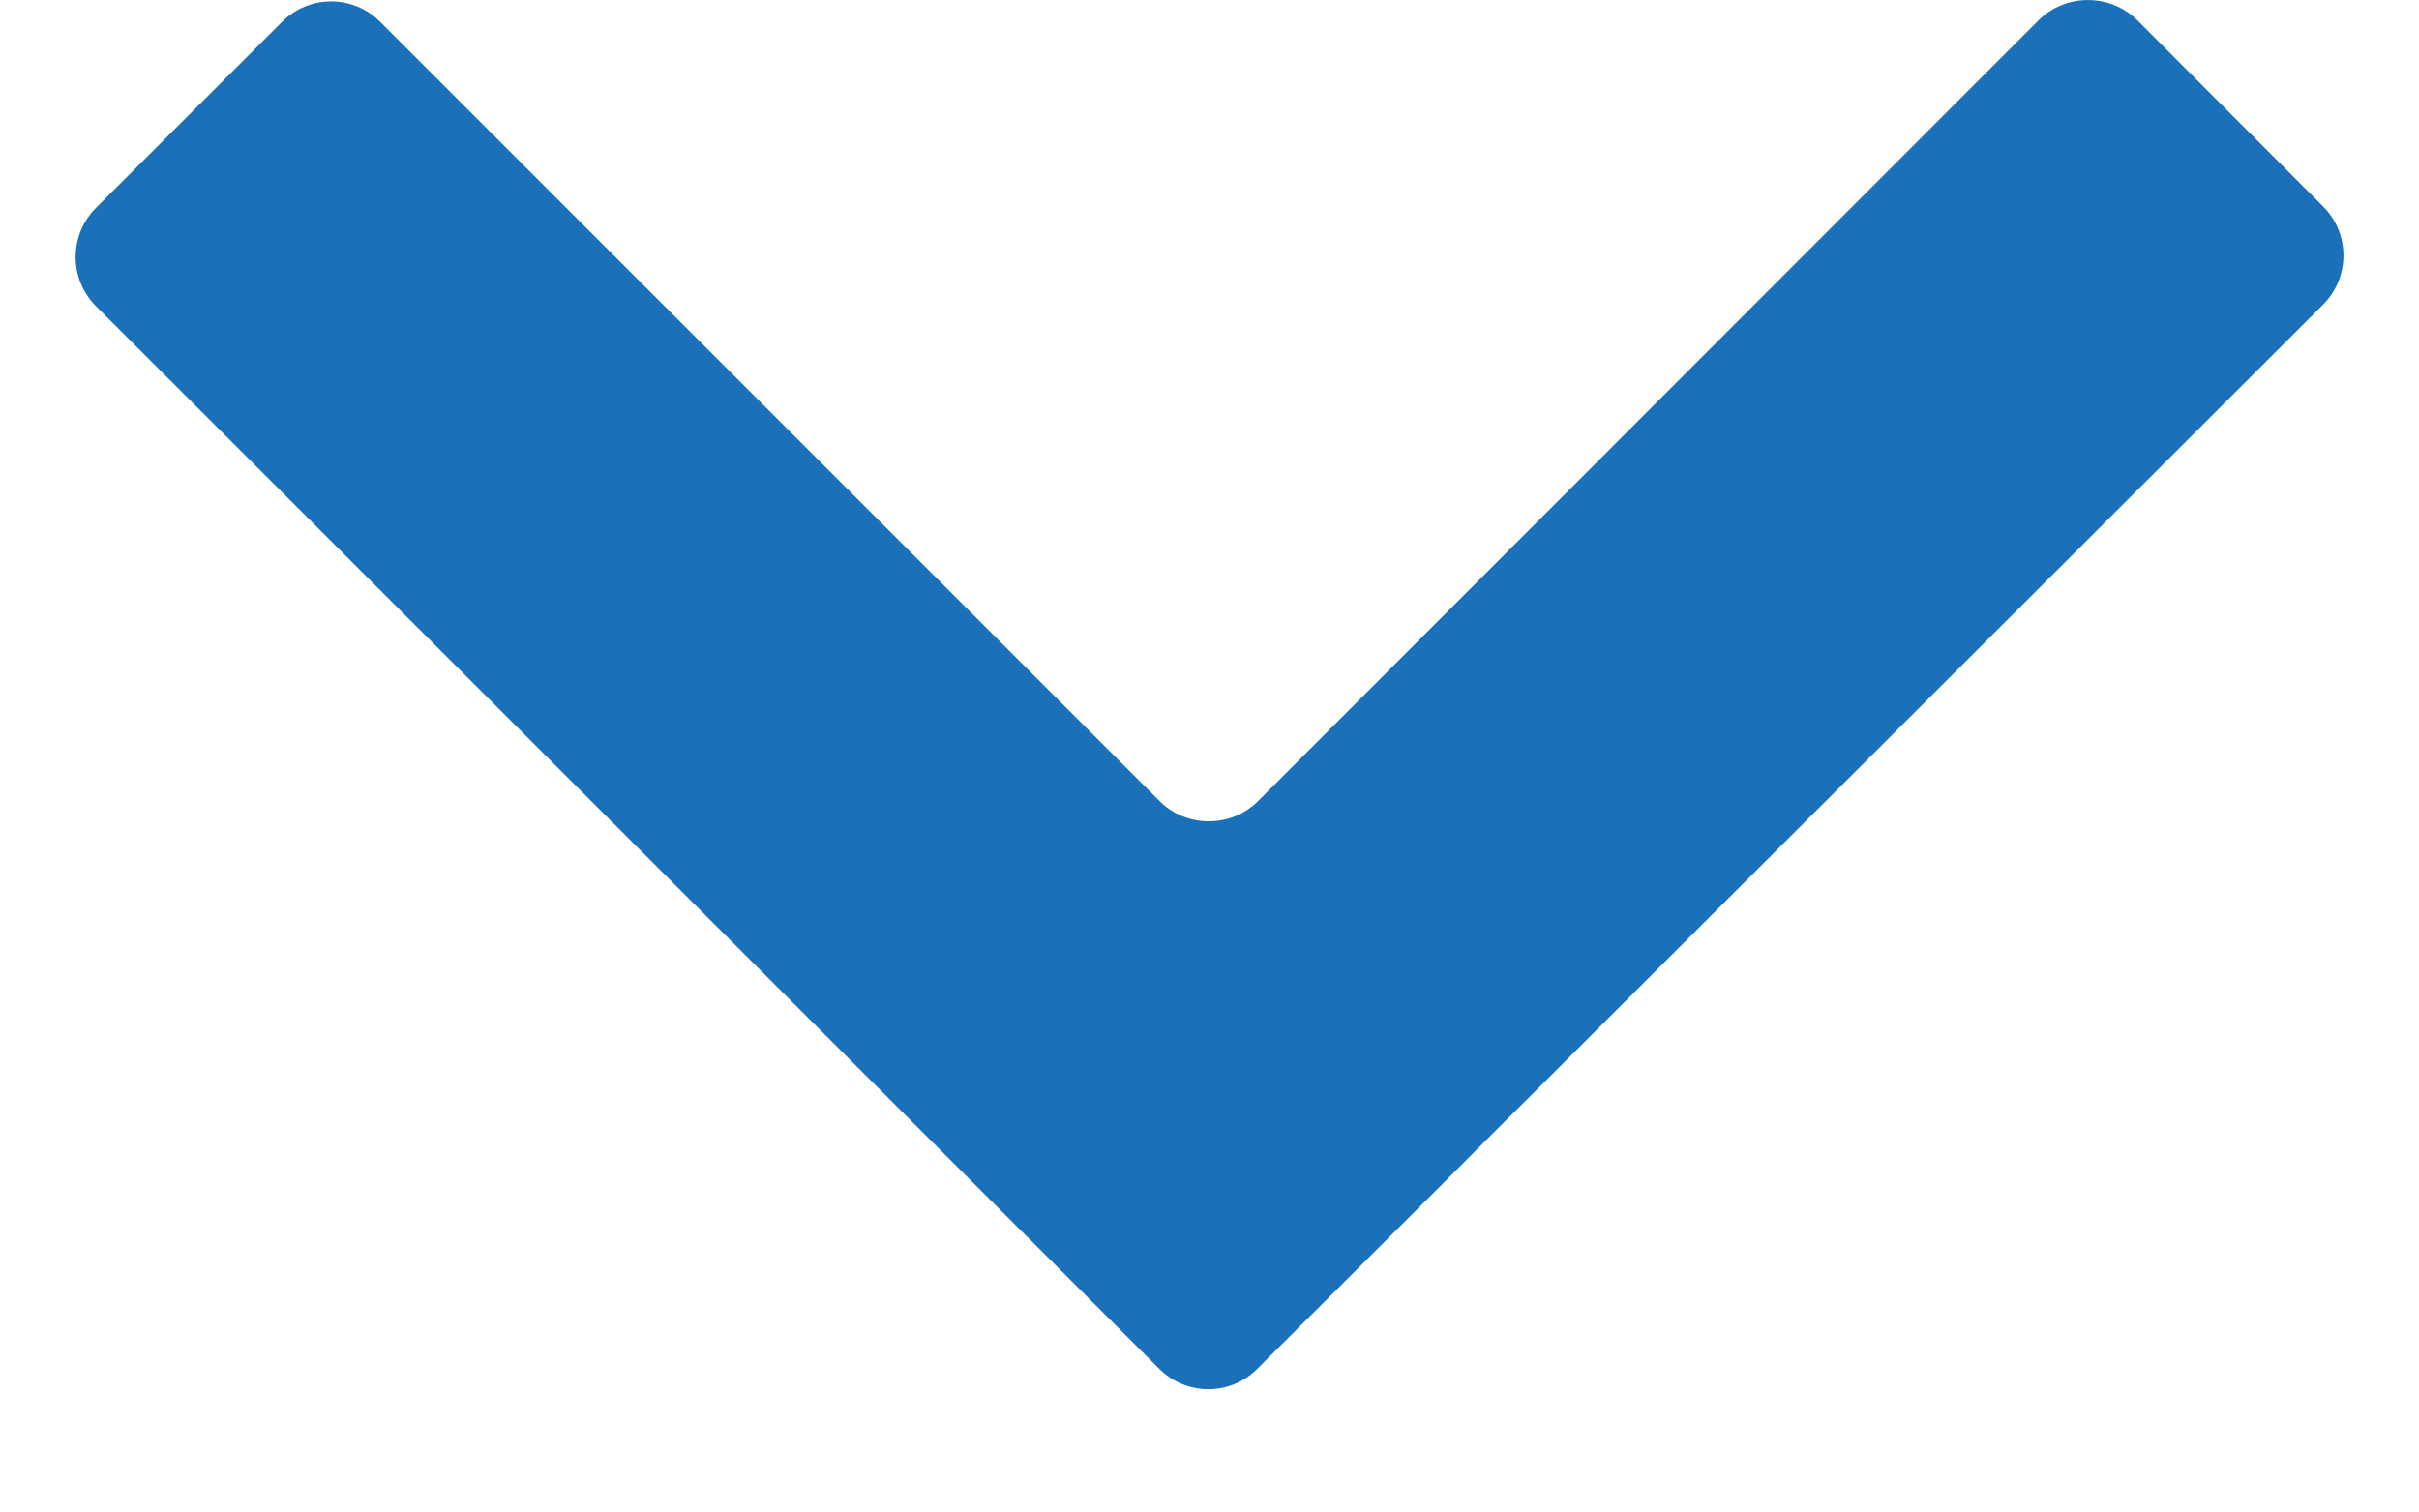
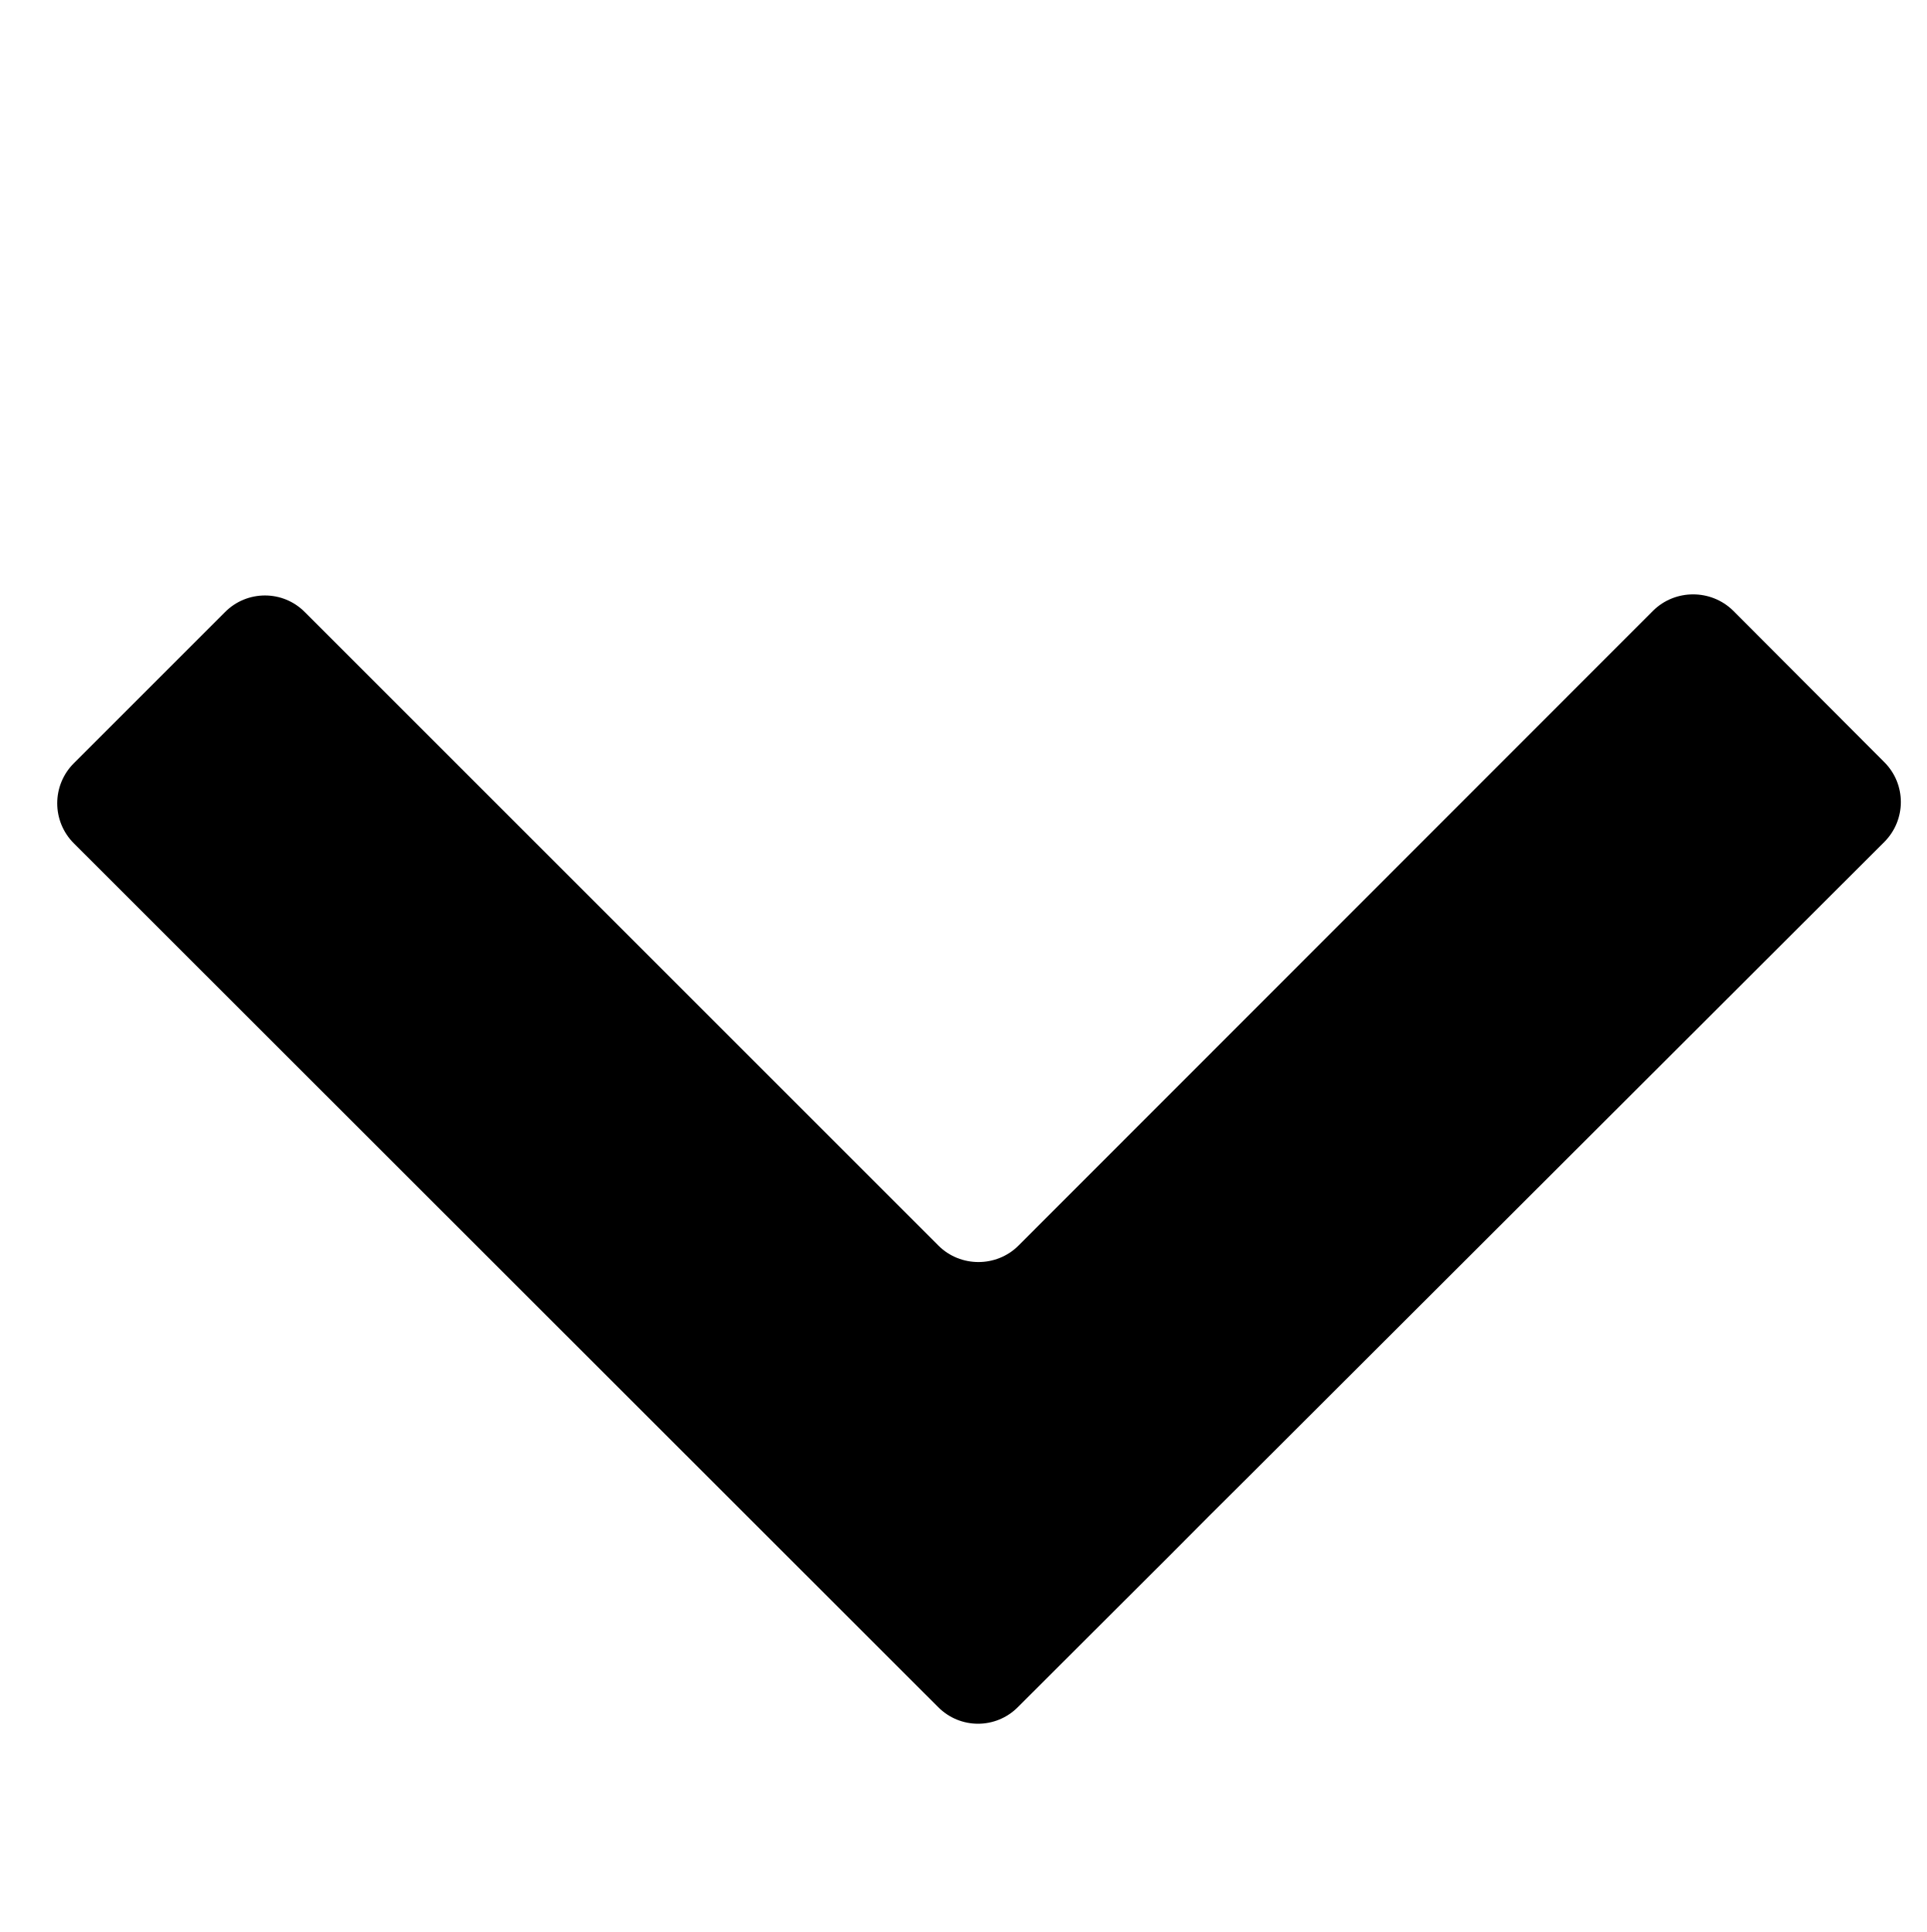
- <svg xmlns="http://www.w3.org/2000/svg" version="1.1" id="Layer_1" x="0px" y="0px" width="16px" height="10px" viewBox="0 0 16 10" enable-background="new 0 0 16 10" xml:space="preserve">
-   <path fill="#1A71B9" d="M7.671,5.301c0.178,0.177,0.471,0.177,0.649,0l5.165-5.168c0.179-0.177,0.471-0.177,0.651,0l1.23,1.233  c0.179,0.179,0.179,0.469,0,0.649l-5.169,5.162c-0.179,0.177-0.471,0.469-0.65,0.65L8.316,9.056c-0.179,0.18-0.469,0.18-0.648,0  L0.636,2.027c-0.181-0.18-0.181-0.473,0-0.653l1.229-1.229c0.179-0.181,0.472-0.181,0.65,0L7.671,5.301z" />
+ <svg xmlns="http://www.w3.org/2000/svg" version="1.1" width="1021" height="1024" viewBox="0 0 1021 1024">
+   <g id="icomoon-ignore">
+ </g>
+   <path d="M497.356 660.264c11.591 11.528 30.676 11.528 42.268 0l336.393-336.589c11.659-11.528 30.676-11.528 42.399 0l80.109 80.304c11.659 11.659 11.659 30.547 0 42.268l-336.653 336.198c-11.659 11.528-30.676 30.547-42.334 42.333l-80.174 80.042c-11.659 11.724-30.547 11.724-42.204 0l-457.99-457.794c-11.788-11.724-11.788-30.808 0-42.529l80.042-80.043c11.659-11.788 30.743-11.788 42.333 0l335.806 335.806z" />
</svg>
